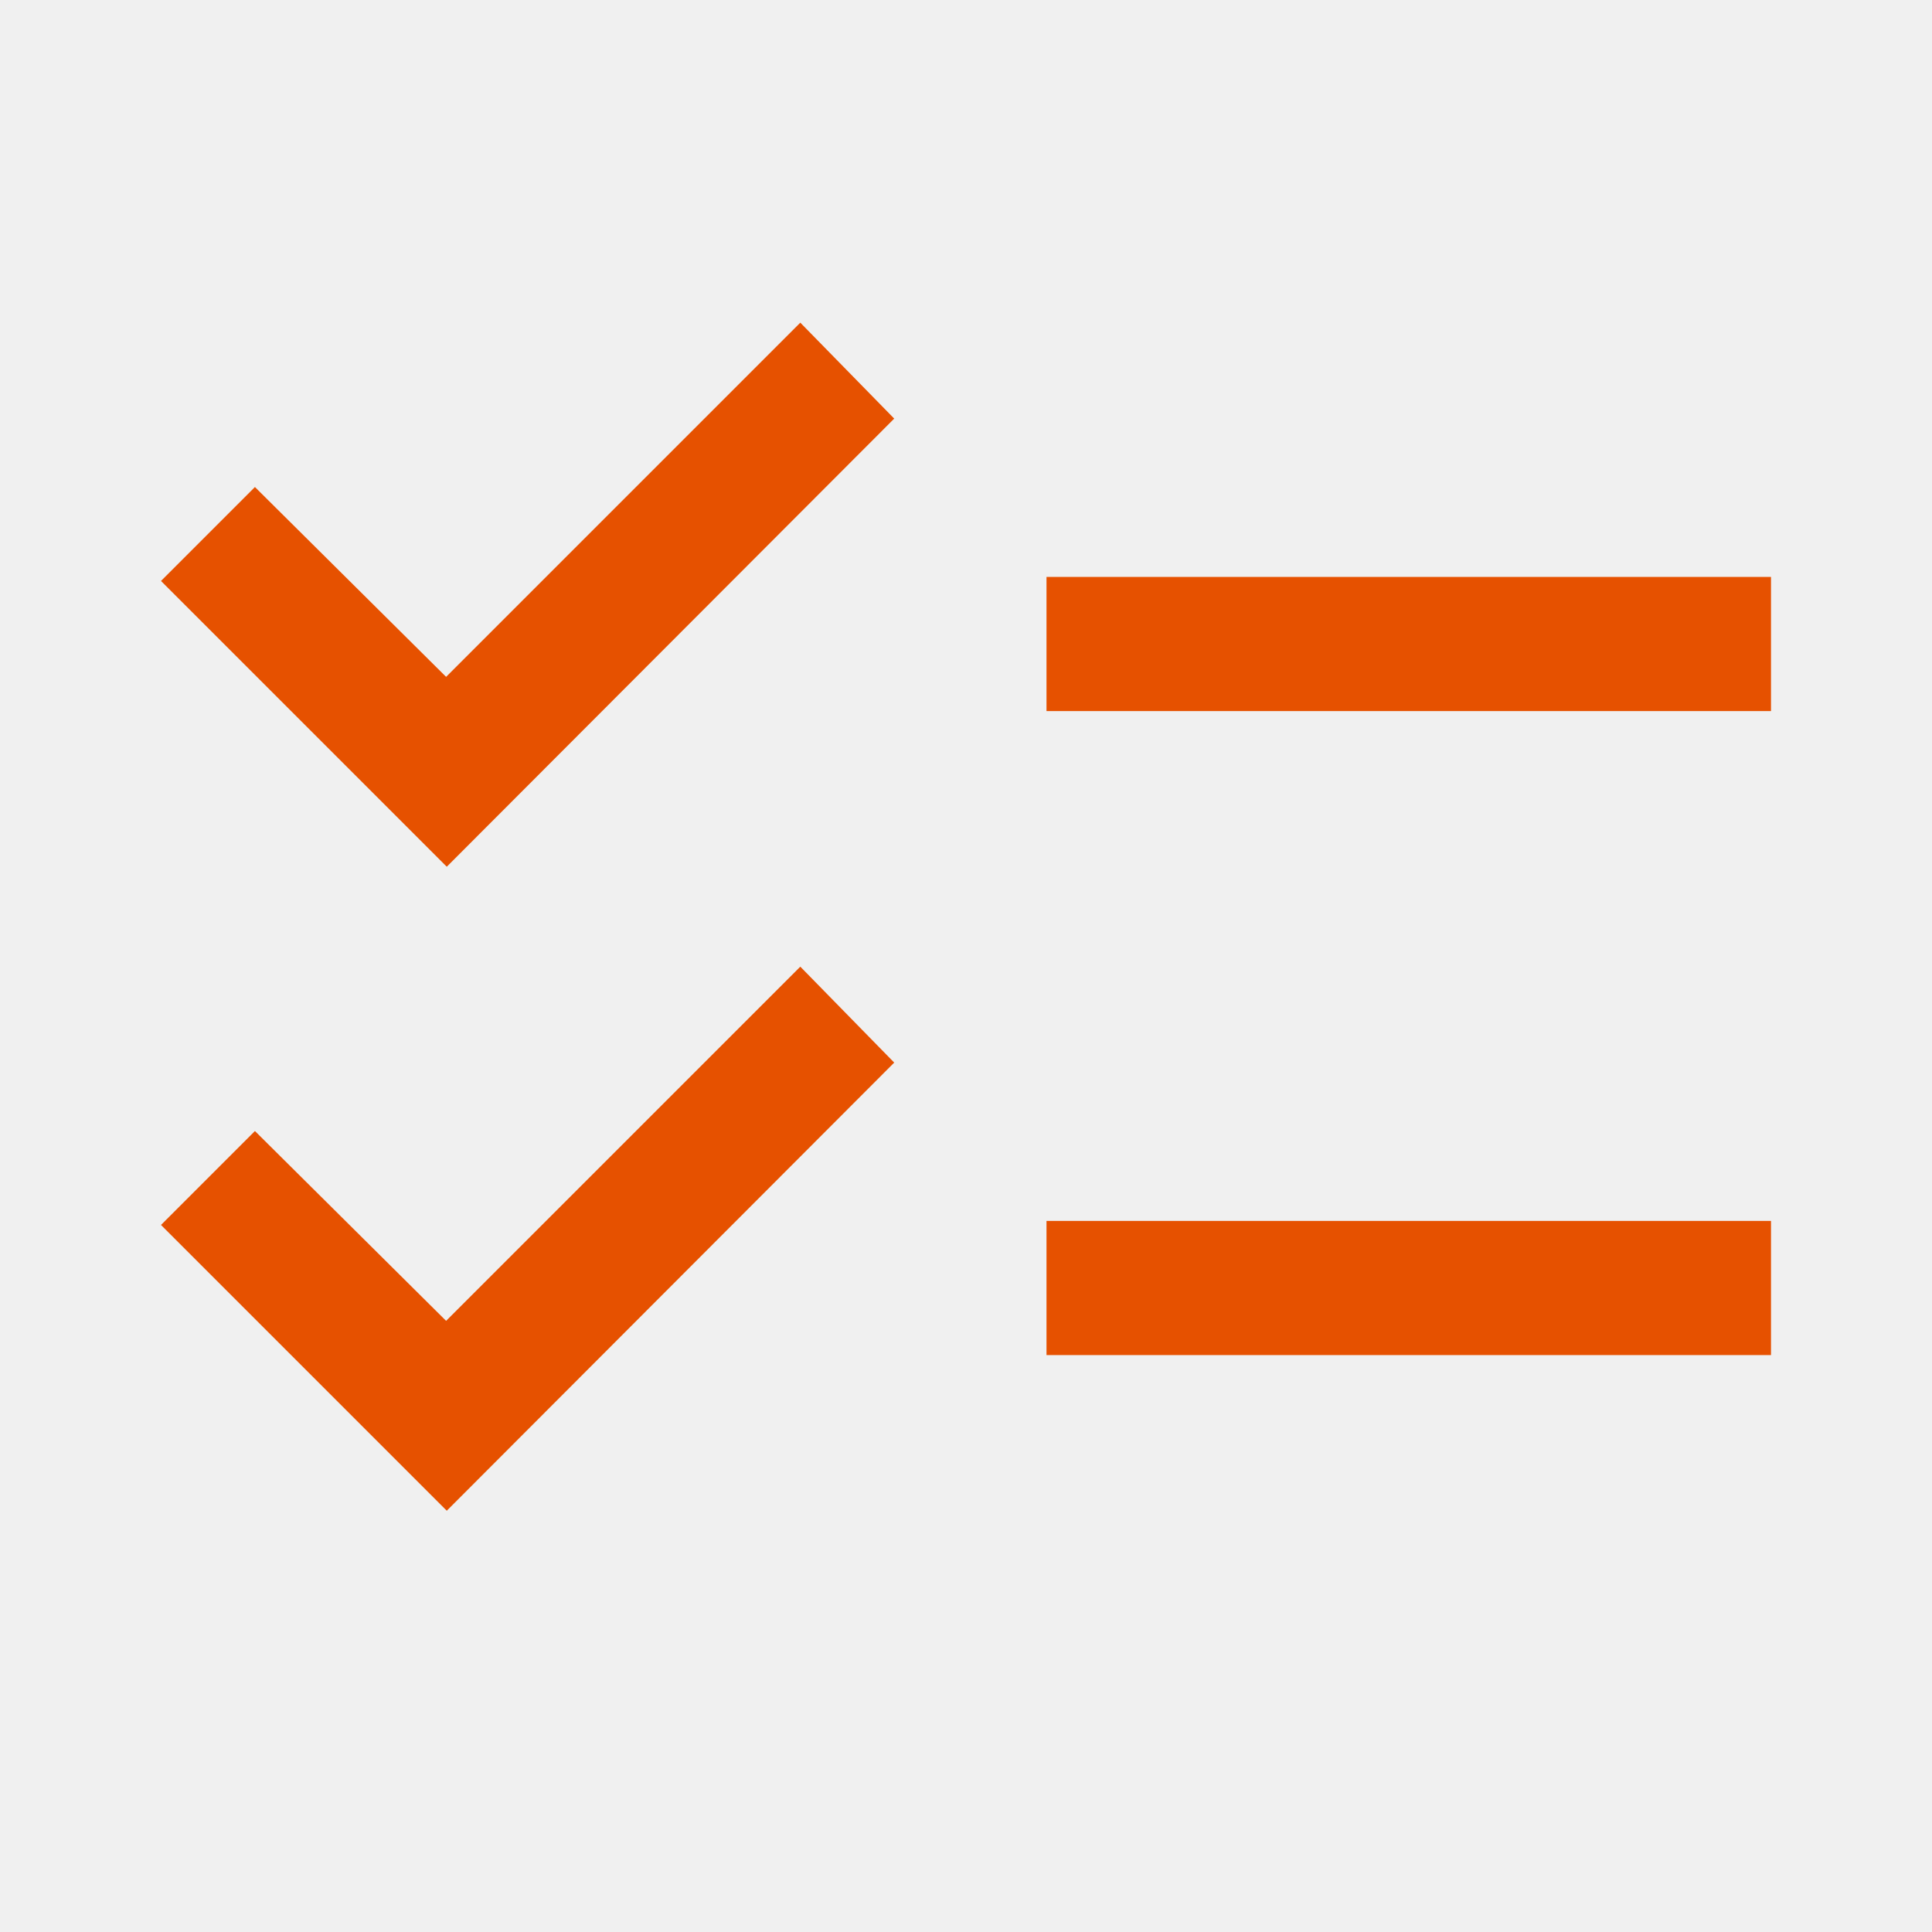
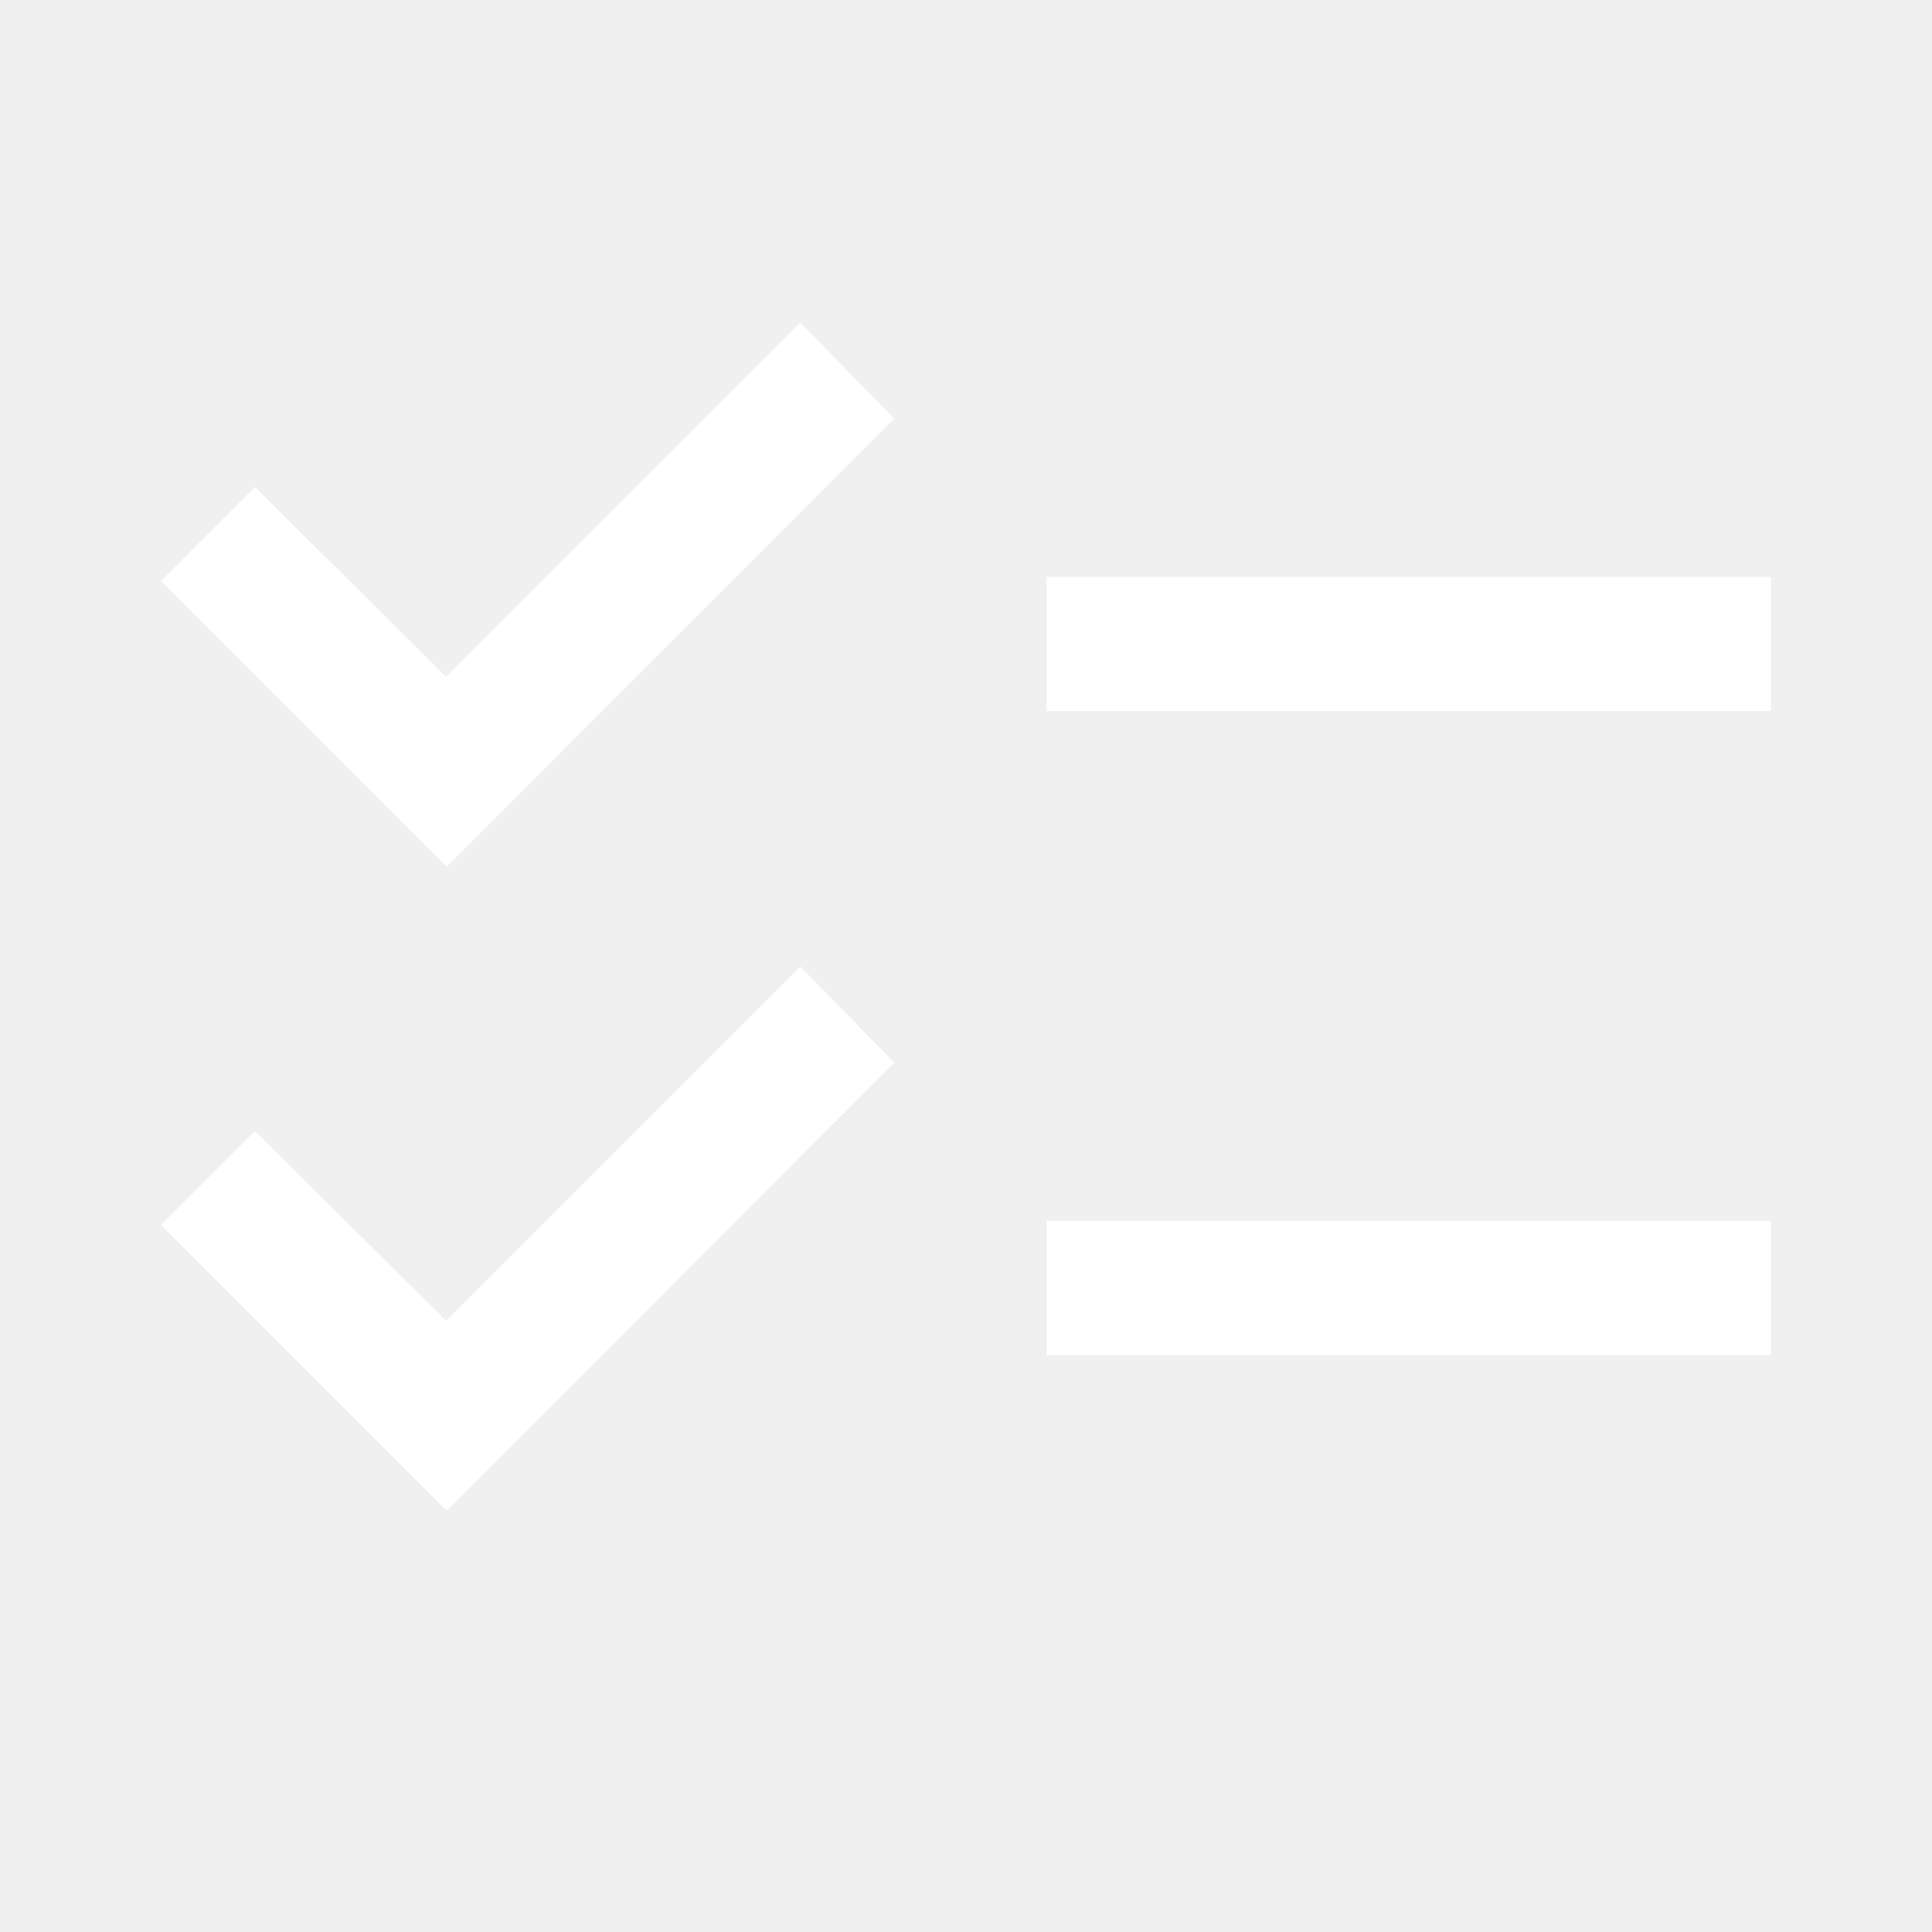
- <svg xmlns="http://www.w3.org/2000/svg" height="40px" viewBox="0 -960 960 960" width="40px" fill="#e65100">
+ <svg xmlns="http://www.w3.org/2000/svg" height="40px" viewBox="0 -960 960 960" width="40px" fill="#FFFFFF">
  <path d="m222-209.33-142-142L126.67-398l95 94.33 176-176L444.33-432 222-209.33Zm0-320-142-142L126.67-718l95 94.33 176-176L444.33-752 222-529.33Zm298 242.66v-66.66h360v66.66H520Zm0-320v-66.66h360v66.66H520Z" />
</svg>
